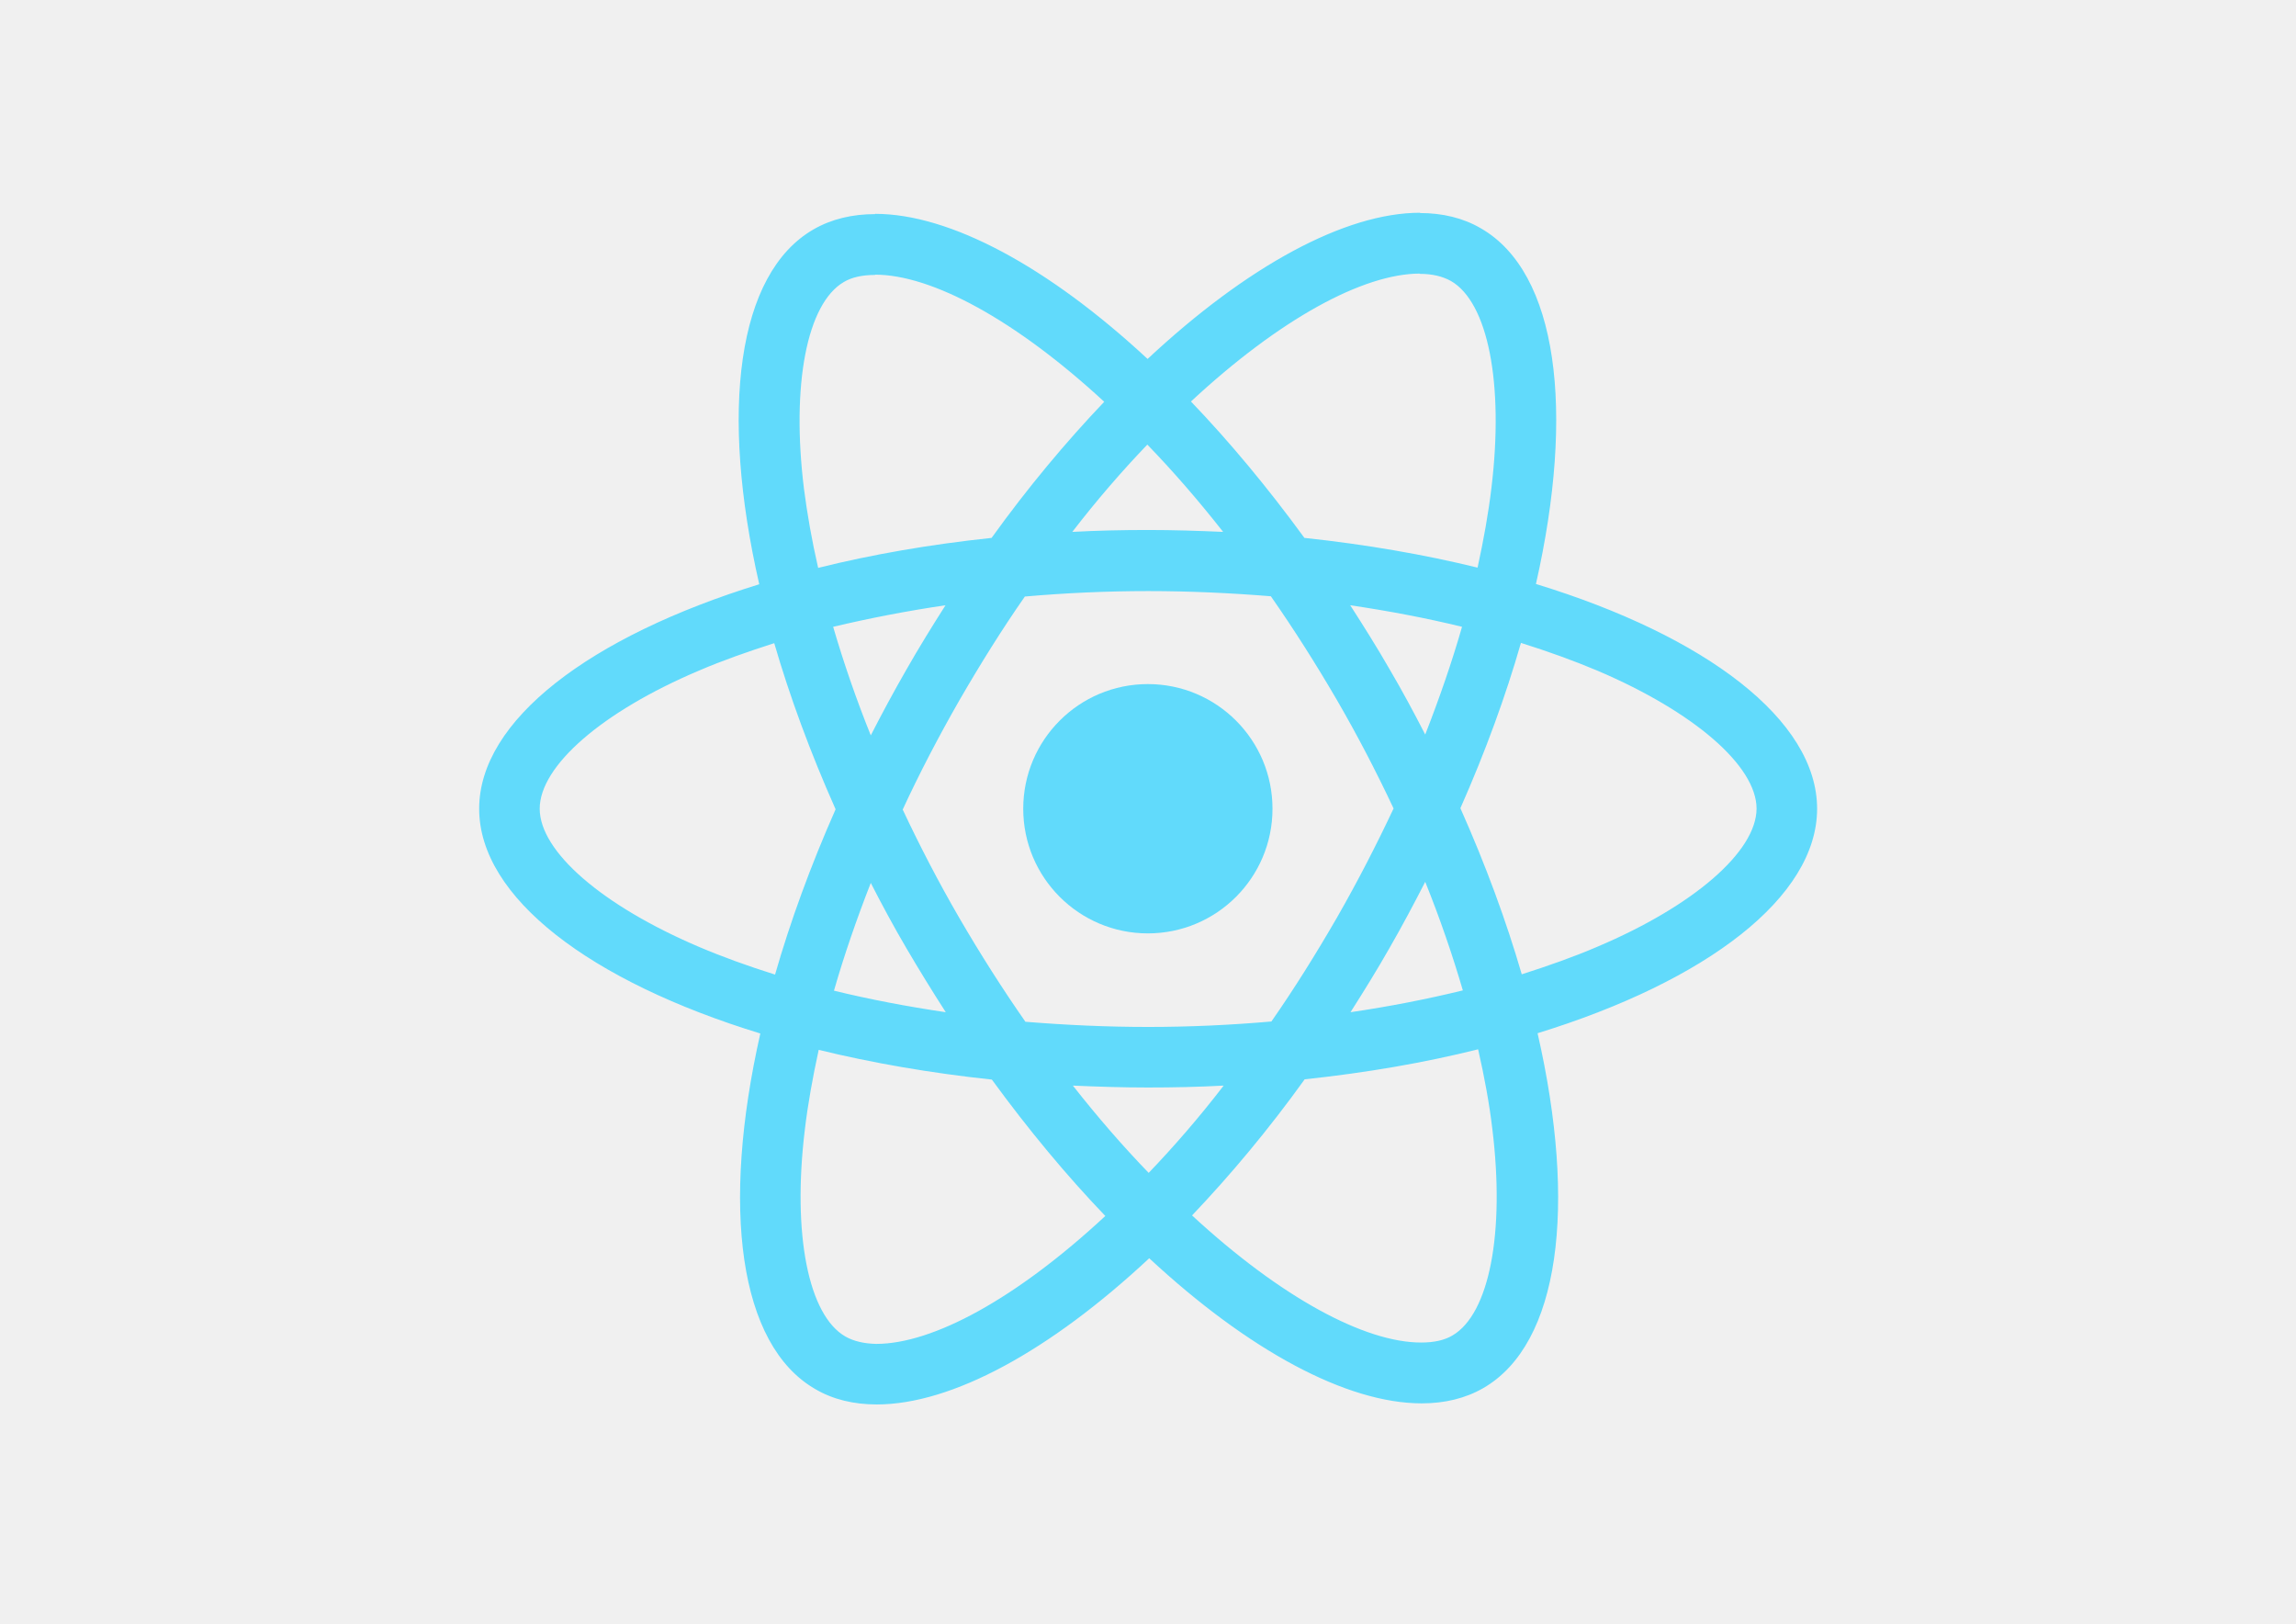
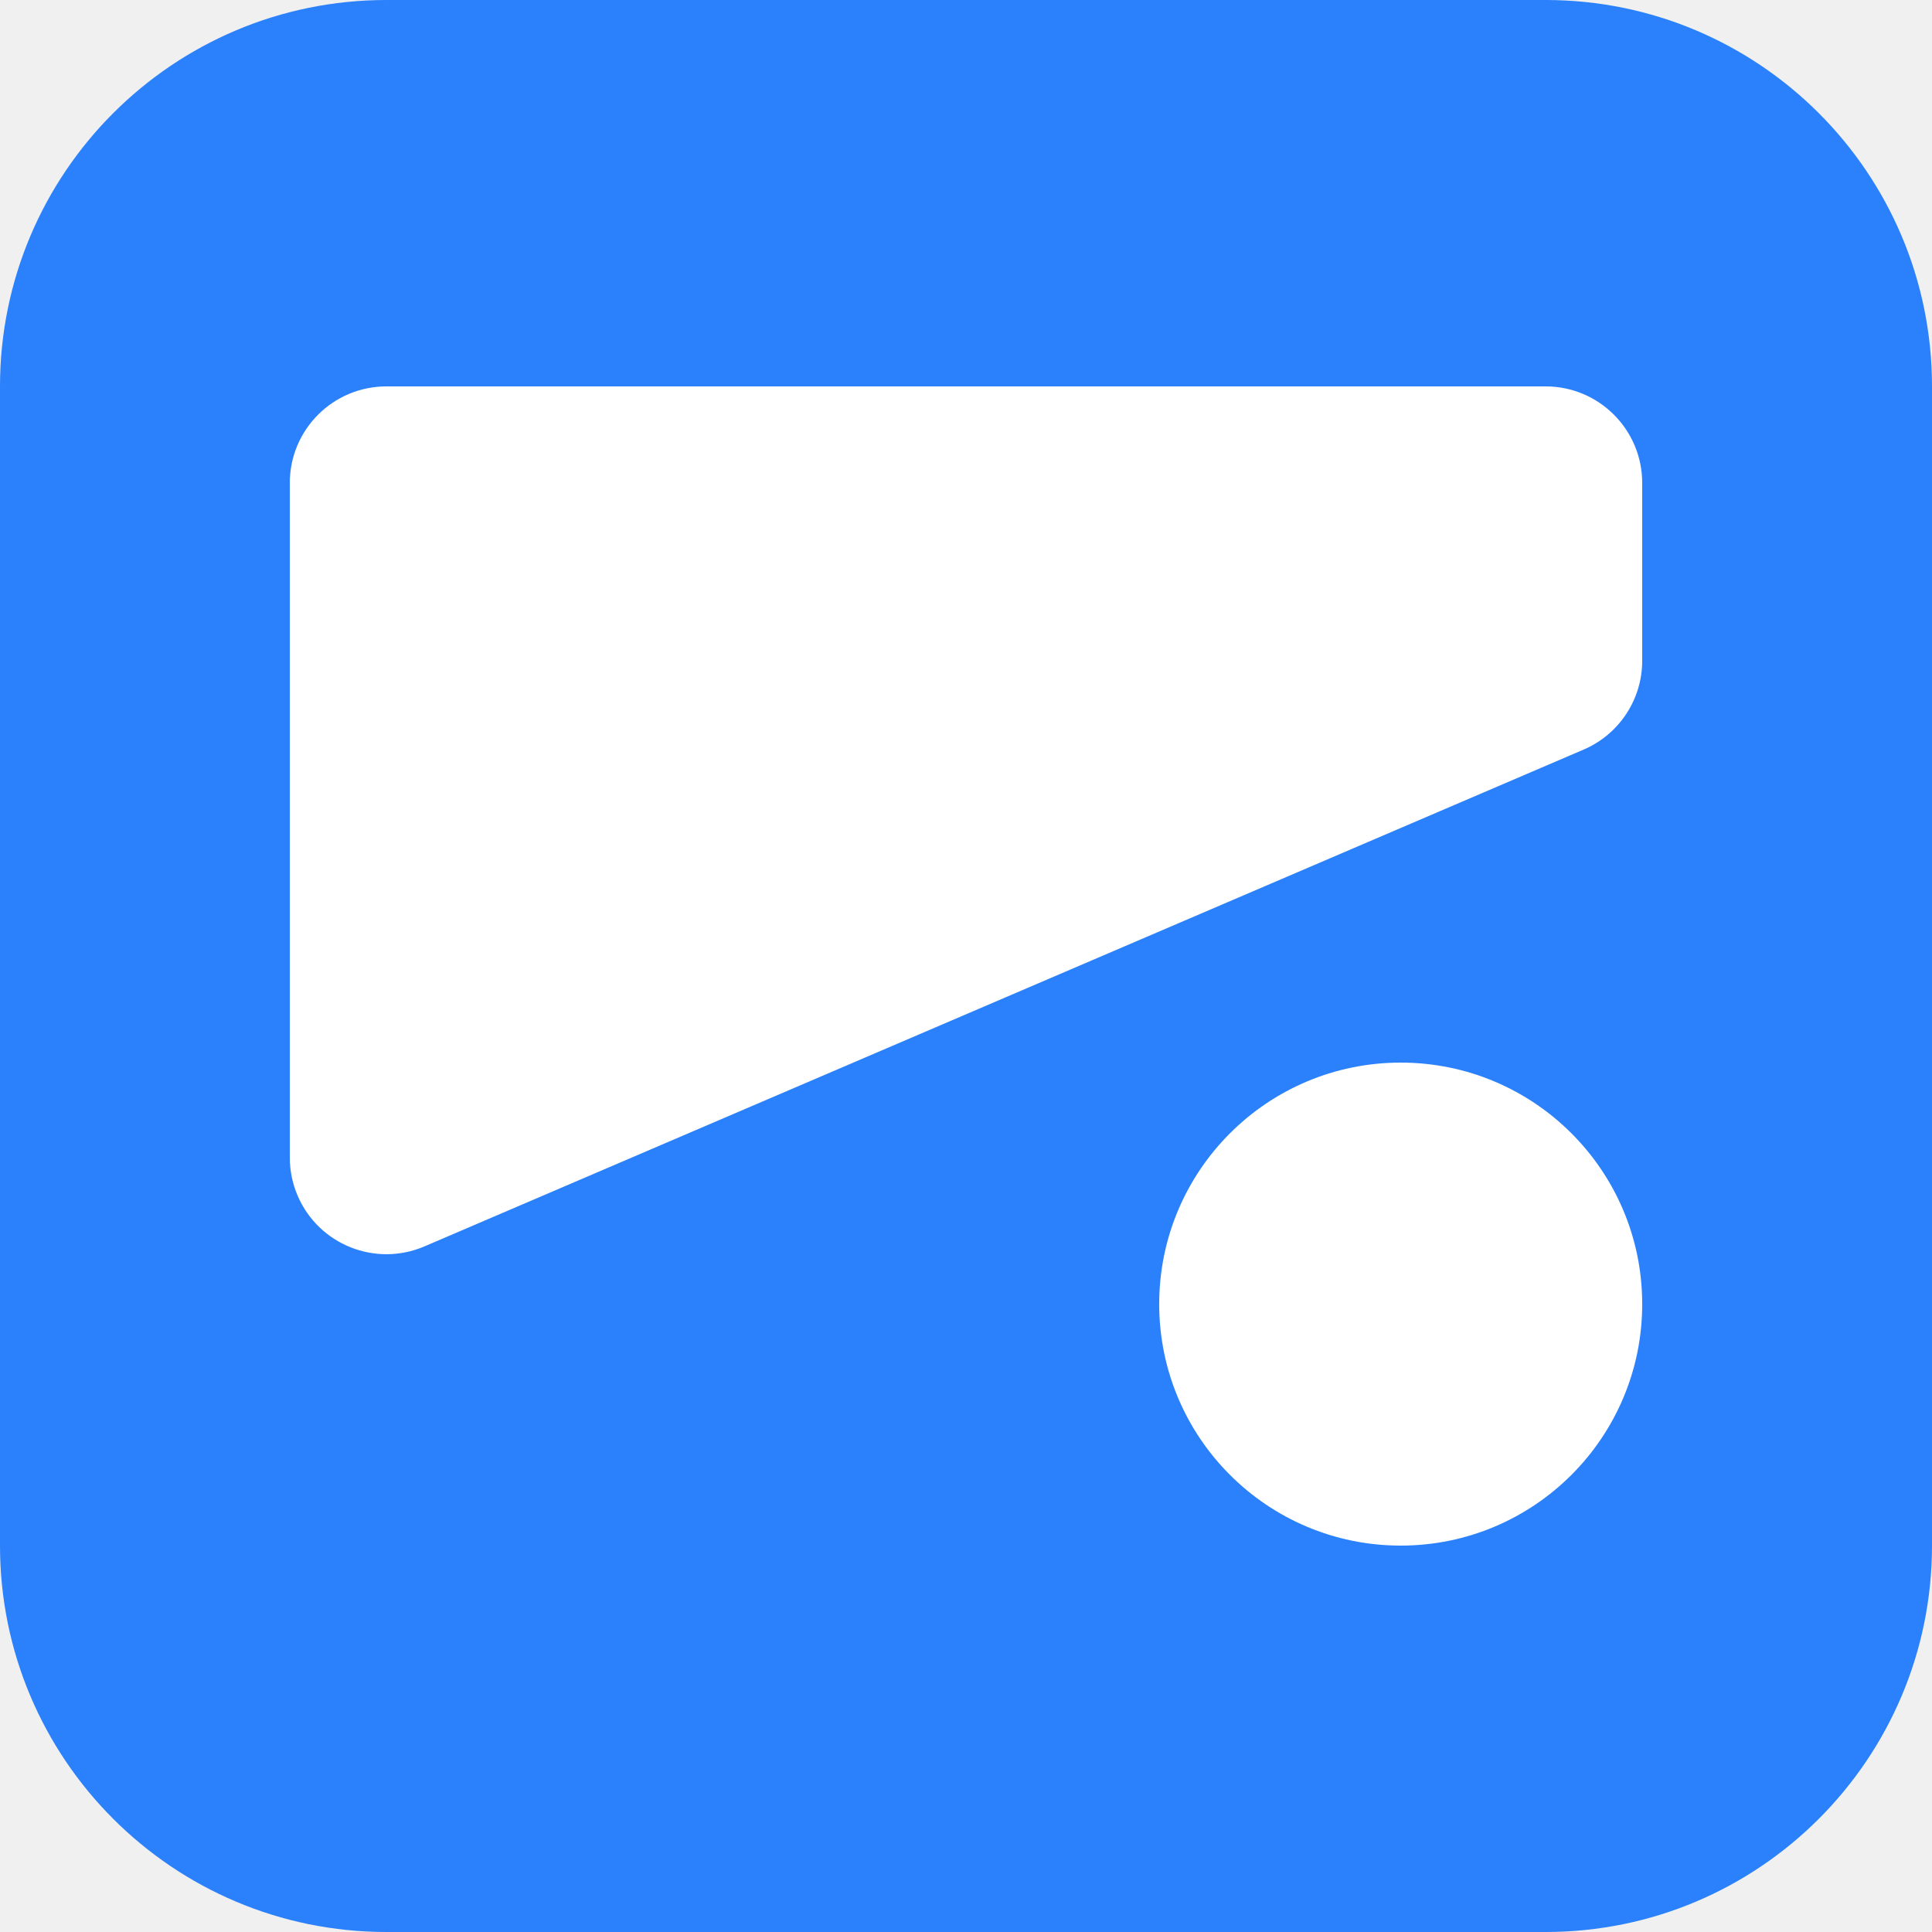
- <svg xmlns="http://www.w3.org/2000/svg" viewBox="0 0 841.9 595.3">
-   <g fill="#61DAFB">
-     <path d="M666.3 296.5c0-32.5-40.7-63.3-103.1-82.4 14.4-63.6 8-114.2-20.2-130.4-6.5-3.8-14.1-5.6-22.4-5.6v22.3c4.6 0 8.3.9 11.4 2.6 13.6 7.8 19.5 37.5 14.9 75.7-1.1 9.4-2.9 19.3-5.1 29.4-19.6-4.8-41-8.5-63.5-10.9-13.5-18.5-27.5-35.3-41.6-50 32.6-30.3 63.2-46.9 84-46.9V78c-27.5 0-63.5 19.6-99.9 53.6-36.4-33.8-72.4-53.2-99.9-53.2v22.3c20.7 0 51.4 16.5 84 46.6-14 14.7-28 31.4-41.3 49.9-22.6 2.4-44 6.1-63.6 11-2.3-10-4-19.7-5.2-29-4.7-38.2 1.1-67.9 14.6-75.8 3-1.8 6.9-2.6 11.5-2.6V78.5c-8.4 0-16 1.8-22.6 5.6-28.1 16.2-34.4 66.7-19.9 130.1-62.2 19.2-102.7 49.9-102.7 82.3 0 32.5 40.7 63.3 103.1 82.4-14.4 63.6-8 114.2 20.2 130.4 6.5 3.8 14.1 5.6 22.5 5.6 27.5 0 63.5-19.6 99.9-53.6 36.4 33.8 72.4 53.2 99.9 53.2 8.4 0 16-1.8 22.6-5.6 28.1-16.2 34.4-66.7 19.9-130.1 62-19.1 102.5-49.9 102.5-82.3zm-130.2-66.7c-3.7 12.9-8.3 26.2-13.5 39.5-4.1-8-8.4-16-13.1-24-4.6-8-9.5-15.8-14.4-23.4 14.2 2.1 27.9 4.7 41 7.9zm-45.8 106.5c-7.8 13.5-15.8 26.3-24.1 38.2-14.9 1.3-30 2-45.2 2-15.1 0-30.2-.7-45-1.9-8.3-11.9-16.4-24.6-24.2-38-7.6-13.1-14.5-26.4-20.8-39.8 6.2-13.4 13.2-26.8 20.7-39.9 7.8-13.5 15.8-26.3 24.1-38.2 14.9-1.3 30-2 45.2-2 15.1 0 30.2.7 45 1.9 8.3 11.9 16.4 24.6 24.2 38 7.6 13.1 14.5 26.4 20.8 39.8-6.3 13.4-13.2 26.8-20.7 39.9zm32.3-13c5.4 13.4 10 26.8 13.8 39.8-13.1 3.2-26.9 5.9-41.2 8 4.9-7.7 9.8-15.6 14.4-23.7 4.6-8 8.9-16.1 13-24.1zM421.2 430c-9.3-9.6-18.6-20.3-27.8-32 9 .4 18.2.7 27.5.7 9.4 0 18.7-.2 27.8-.7-9 11.7-18.3 22.4-27.5 32zm-74.4-58.9c-14.2-2.1-27.9-4.7-41-7.9 3.7-12.9 8.3-26.2 13.5-39.5 4.1 8 8.4 16 13.1 24 4.7 8 9.5 15.8 14.4 23.4zM420.7 163c9.3 9.6 18.6 20.3 27.8 32-9-.4-18.2-.7-27.5-.7-9.4 0-18.7.2-27.8.7 9-11.7 18.3-22.4 27.5-32zm-74 58.9c-4.9 7.7-9.8 15.6-14.4 23.7-4.6 8-8.9 16-13 24-5.4-13.4-10-26.8-13.8-39.8 13.1-3.1 26.9-5.8 41.2-7.9zm-90.5 125.2c-35.4-15.1-58.3-34.9-58.3-50.6 0-15.7 22.9-35.6 58.3-50.6 8.6-3.7 18-7 27.7-10.1 5.7 19.6 13.2 40 22.5 60.9-9.2 20.8-16.6 41.1-22.2 60.6-9.9-3.1-19.3-6.5-28-10.2zM310 490c-13.6-7.8-19.5-37.5-14.9-75.7 1.1-9.4 2.9-19.3 5.1-29.4 19.6 4.8 41 8.5 63.5 10.9 13.5 18.5 27.5 35.3 41.6 50-32.6 30.3-63.2 46.9-84 46.9-4.5-.1-8.3-1-11.3-2.7zm237.2-76.2c4.7 38.2-1.1 67.9-14.6 75.8-3 1.8-6.9 2.6-11.5 2.6-20.7 0-51.4-16.5-84-46.6 14-14.7 28-31.4 41.3-49.9 22.6-2.4 44-6.1 63.6-11 2.3 10.1 4.1 19.8 5.2 29.1zm38.5-66.7c-8.6 3.7-18 7-27.7 10.1-5.7-19.6-13.2-40-22.5-60.9 9.2-20.8 16.6-41.1 22.2-60.6 9.9 3.1 19.3 6.5 28.1 10.2 35.4 15.1 58.3 34.9 58.3 50.6-.1 15.7-23 35.6-58.4 50.6zM320.8 78.4z" />
-     <circle cx="420.9" cy="296.5" r="45.7" />
-     <path d="M520.5 78.1z" />
+ <svg xmlns="http://www.w3.org/2000/svg" width="40" height="40" viewBox="0 0 40 40">
+   <g fill="none" fill-rule="evenodd">
+     <rect width="40" height="40" fill="#2A81FB" rx="8" />
+     <circle cx="29" cy="27" r="5" fill="#FFF" />
+     <path fill="#FFF" d="M8,8 L32,8 C33.105,8 34,8.895 34,10 L34,13.681 C34,14.481 33.523,15.204 32.788,15.519 L8.788,25.805 C7.773,26.24 6.597,25.77 6.162,24.755 C6.055,24.506 6,24.238 6,23.967 L6,10 C6,8.895 6.895,8 8,8 Z" />
  </g>
</svg>
